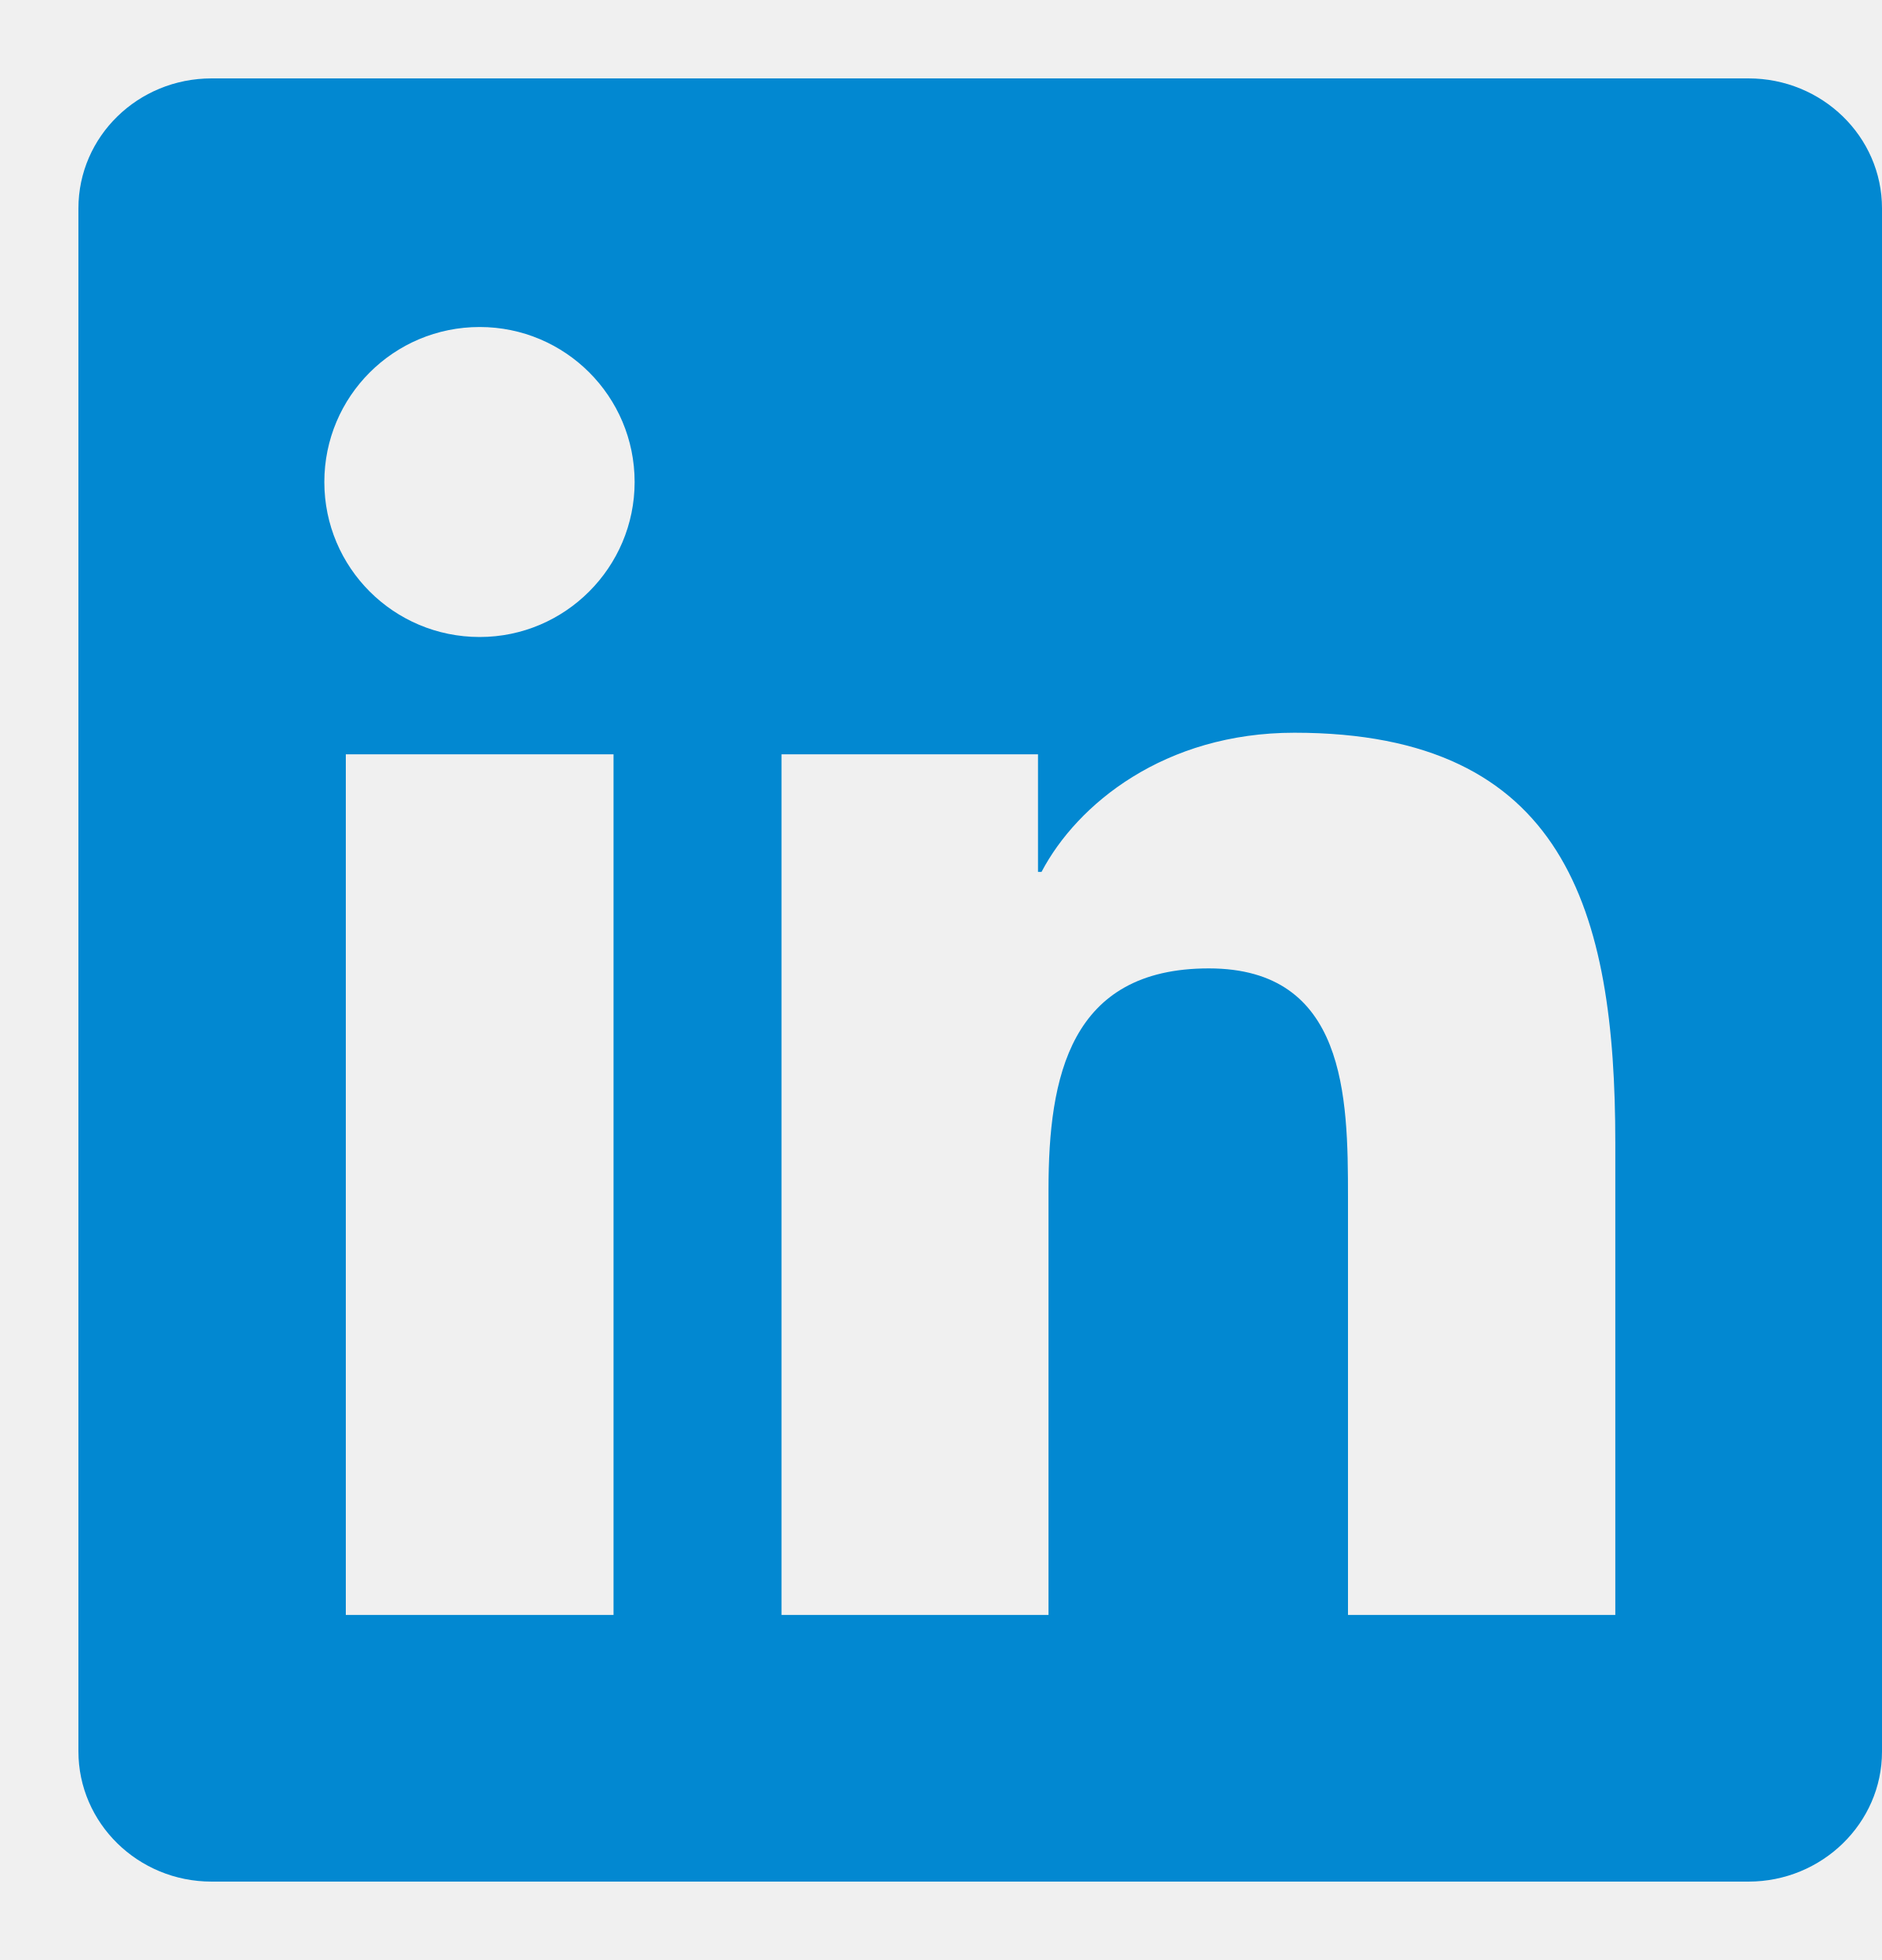
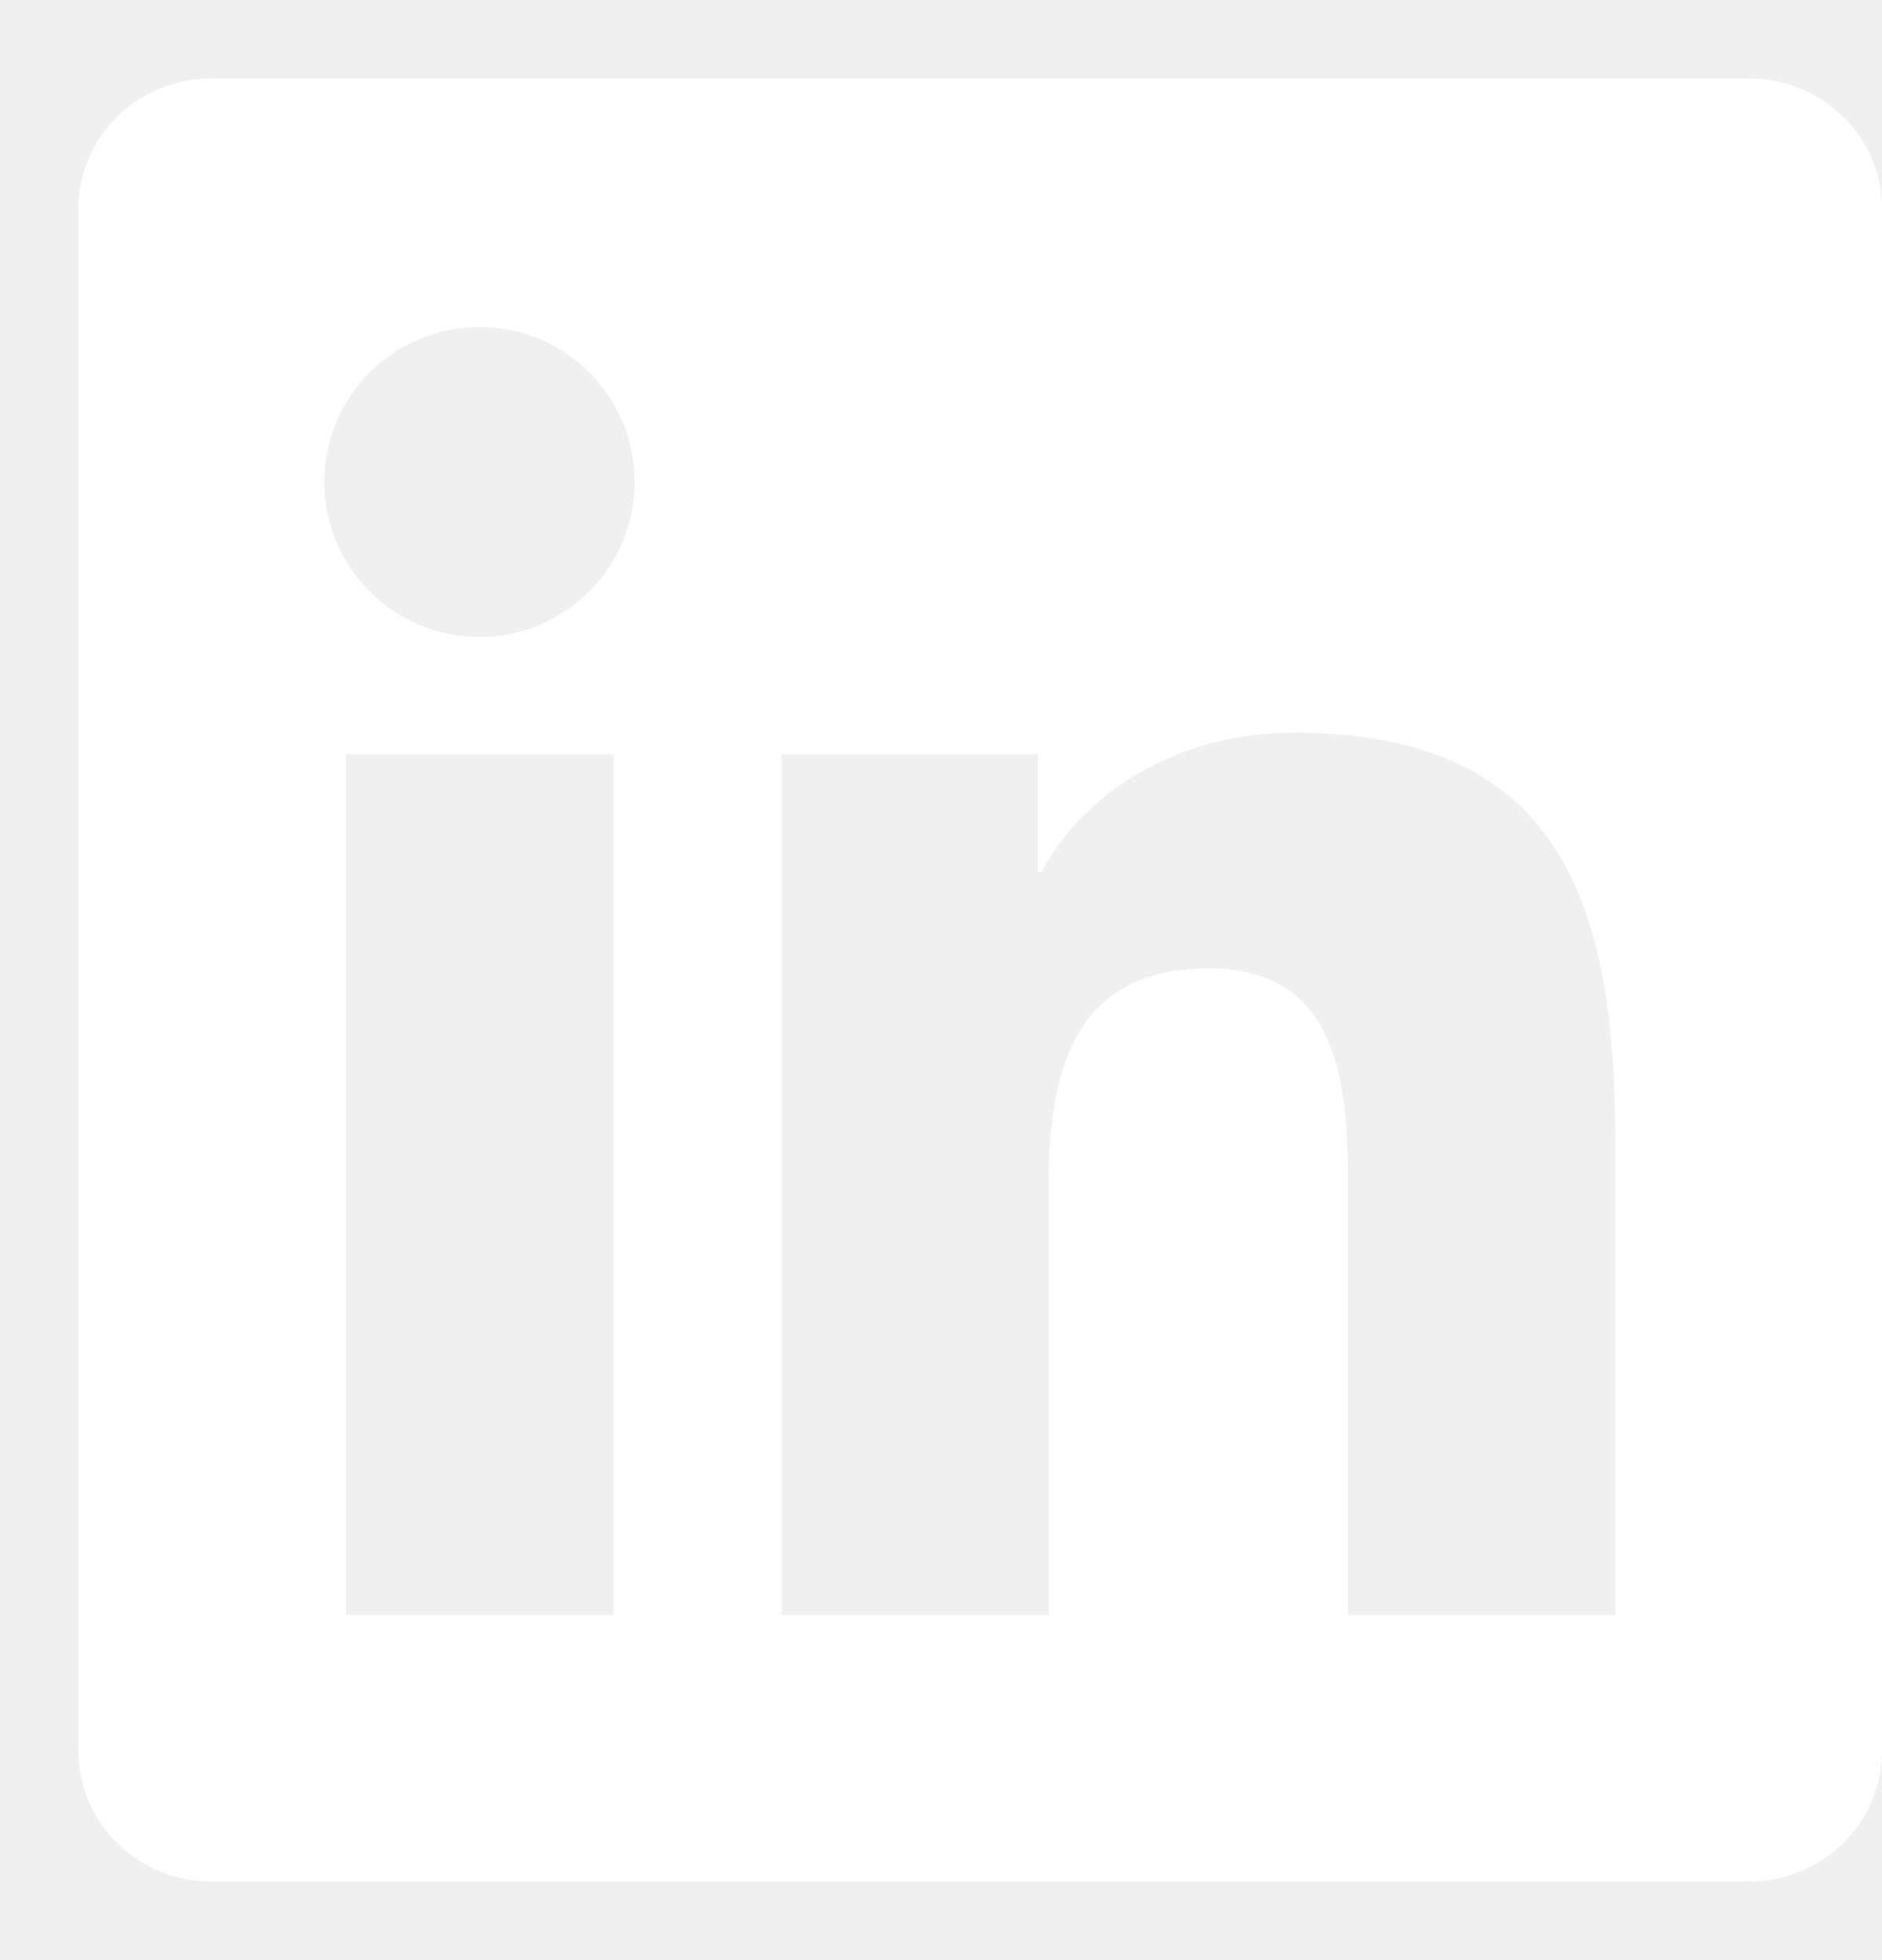
<svg xmlns="http://www.w3.org/2000/svg" width="24" height="25" viewBox="0 0 24 25" fill="none">
-   <path d="M22.297 1H2.698C1.759 1 1 1.741 1 2.658V22.338C1 23.254 1.759 24 2.698 24H22.297C23.236 24 24 23.254 24 22.342V2.658C24 1.741 23.236 1 22.297 1ZM7.824 20.599H4.41V9.621H7.824V20.599ZM6.117 8.125C5.021 8.125 4.136 7.24 4.136 6.148C4.136 5.056 5.021 4.171 6.117 4.171C7.208 4.171 8.093 5.056 8.093 6.148C8.093 7.235 7.208 8.125 6.117 8.125ZM20.599 20.599H17.19V15.263C17.19 13.991 17.167 12.352 15.415 12.352C13.641 12.352 13.371 13.74 13.371 15.173V20.599H9.966V9.621H13.237V11.121H13.282C13.735 10.258 14.849 9.346 16.507 9.346C19.962 9.346 20.599 11.62 20.599 14.575V20.599Z" fill="#0288D1" />
+   <path d="M22.297 1H2.698C1.759 1 1 1.741 1 2.658V22.338C1 23.254 1.759 24 2.698 24H22.297C23.236 24 24 23.254 24 22.342V2.658C24 1.741 23.236 1 22.297 1ZM7.824 20.599H4.41V9.621H7.824V20.599ZM6.117 8.125C5.021 8.125 4.136 7.24 4.136 6.148C4.136 5.056 5.021 4.171 6.117 4.171C7.208 4.171 8.093 5.056 8.093 6.148C8.093 7.235 7.208 8.125 6.117 8.125ZM20.599 20.599H17.19V15.263C17.19 13.991 17.167 12.352 15.415 12.352C13.641 12.352 13.371 13.74 13.371 15.173V20.599H9.966V9.621H13.237V11.121H13.282C13.735 10.258 14.849 9.346 16.507 9.346C19.962 9.346 20.599 11.62 20.599 14.575V20.599Z" fill="#FFFFFF" />
</svg>
